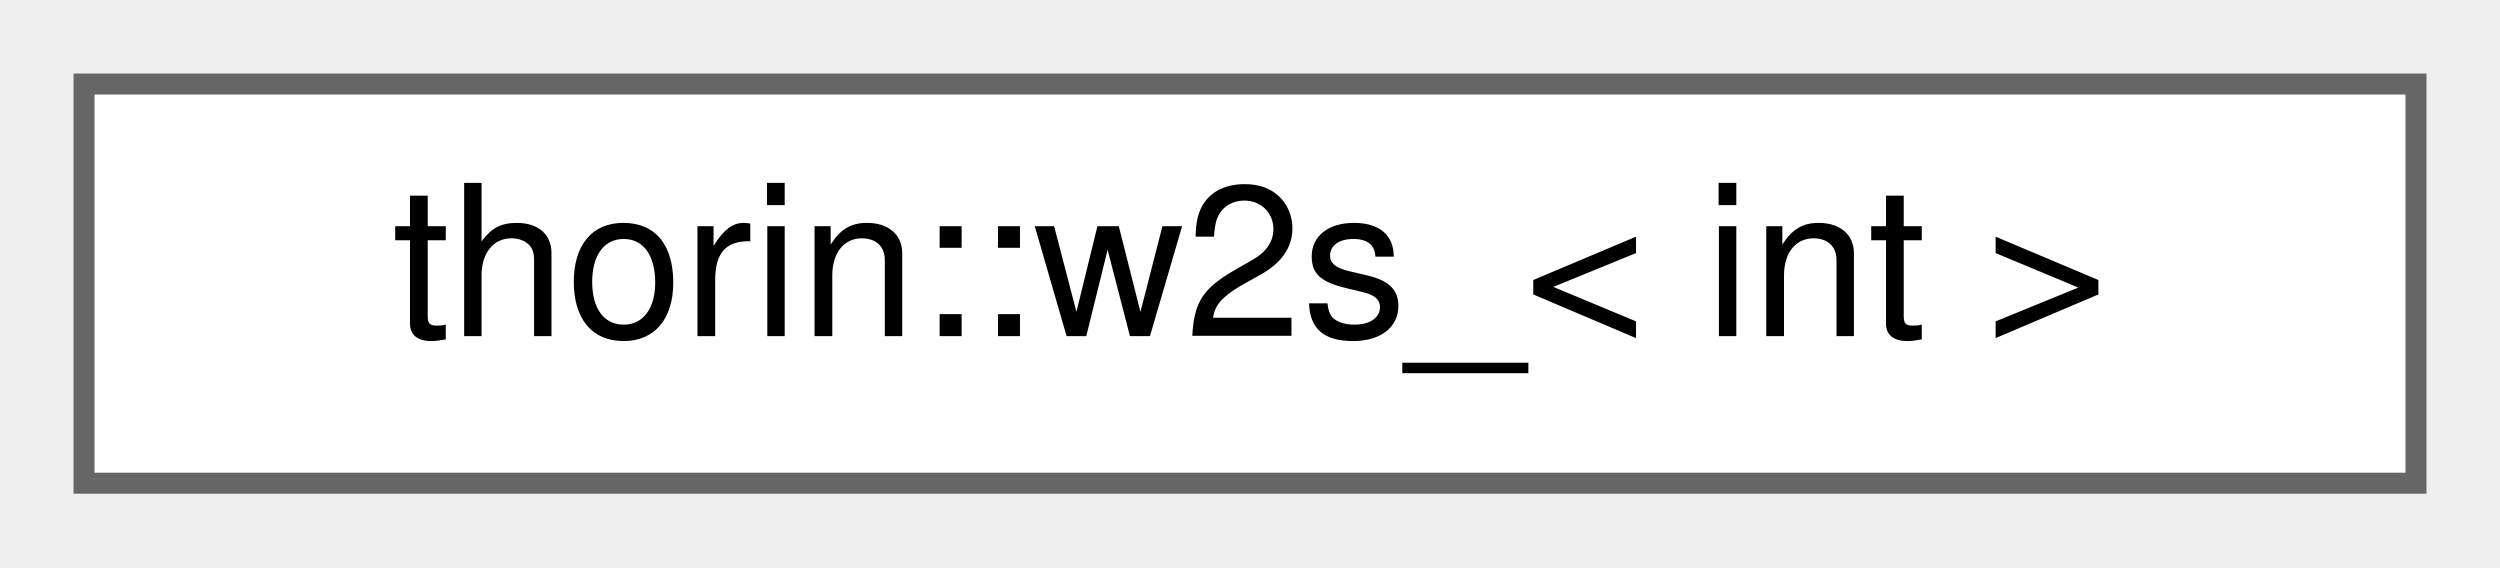
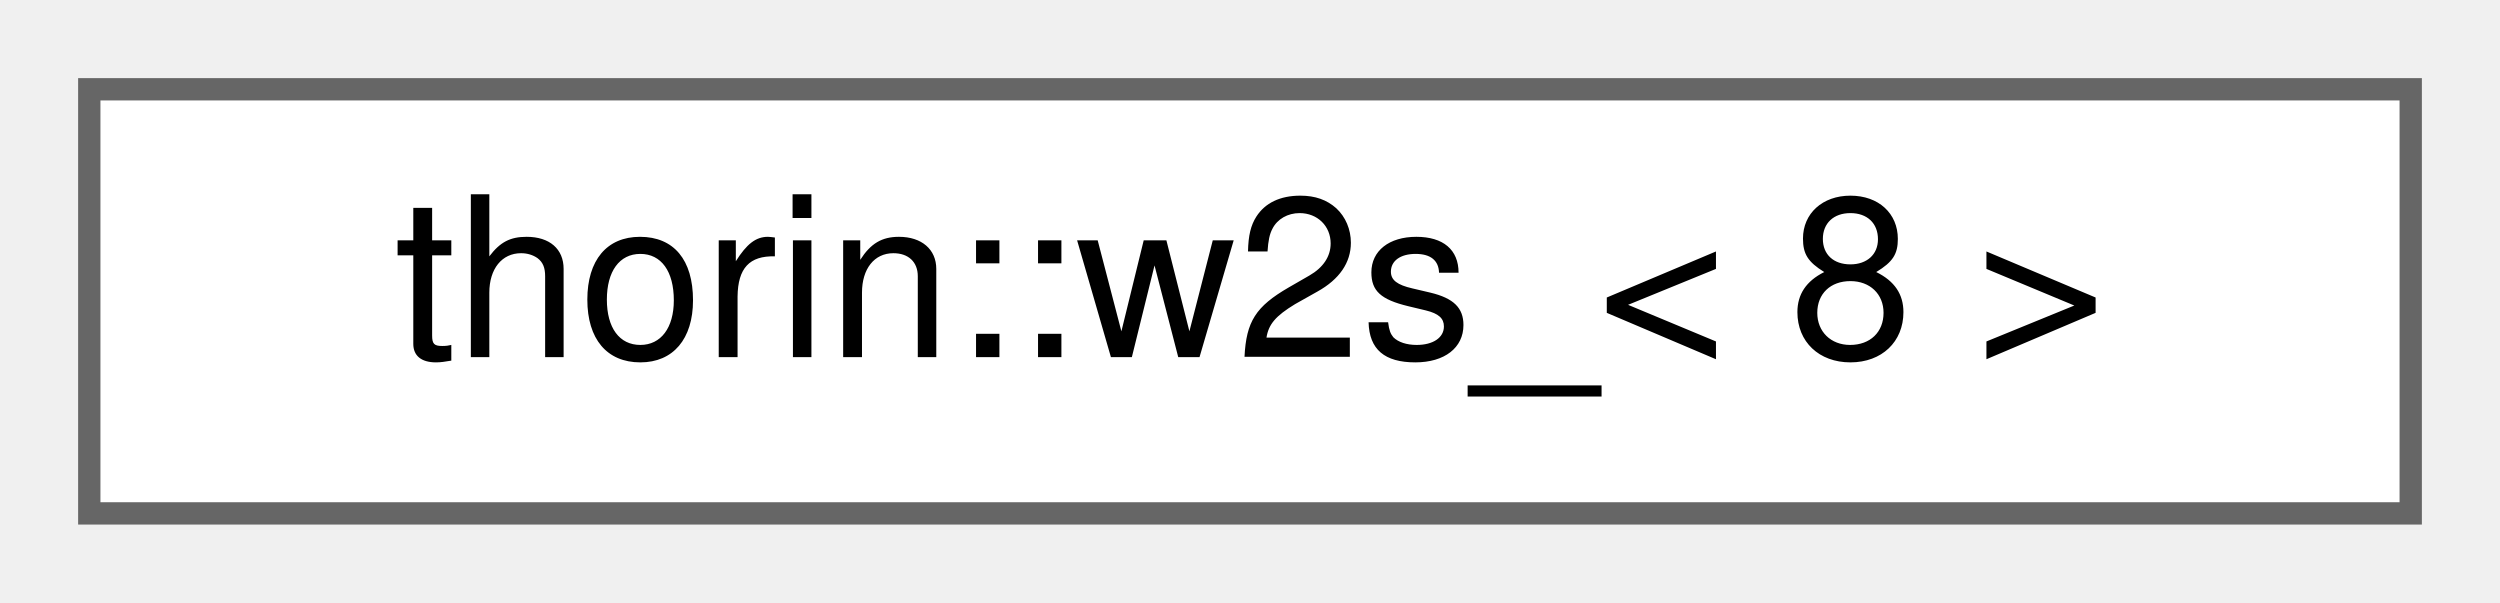
- <svg xmlns="http://www.w3.org/2000/svg" xmlns:xlink="http://www.w3.org/1999/xlink" width="119pt" height="27pt" viewBox="0.00 0.00 119.00 27.00">
+ <svg xmlns="http://www.w3.org/2000/svg" xmlns:xlink="http://www.w3.org/1999/xlink" width="112pt" height="27pt" viewBox="0.00 0.00 112.00 27.00">
  <g id="graph0" class="graph" transform="scale(1 1) rotate(0) translate(4 23)">
    <g id="node1" class="node">
      <g id="a_node1">
-         <a xlink:href="namespacethorin.html#structthorin_1_1w2s__" target="_top" xlink:title=" ">
-           <polygon fill="white" stroke="#666666" points="111,-19 0,-19 0,0 111,0 111,-19" />
-           <text text-anchor="middle" x="55.5" y="-7" font-family="Helvetica,sans-Serif" font-size="10.00">thorin::w2s_&lt; int &gt;</text>
+         <a xlink:href="namespacethorin.html#structthorin_1_1w2s___3_018_01_4" target="_top" xlink:title=" ">
+           <polygon fill="white" stroke="#666666" points="104,-19 0,-19 0,0 104,0 104,-19" />
+           <text text-anchor="middle" x="52" y="-7" font-family="Helvetica,sans-Serif" font-size="10.00">thorin::w2s_&lt; 8 &gt;</text>
        </a>
      </g>
    </g>
  </g>
</svg>
